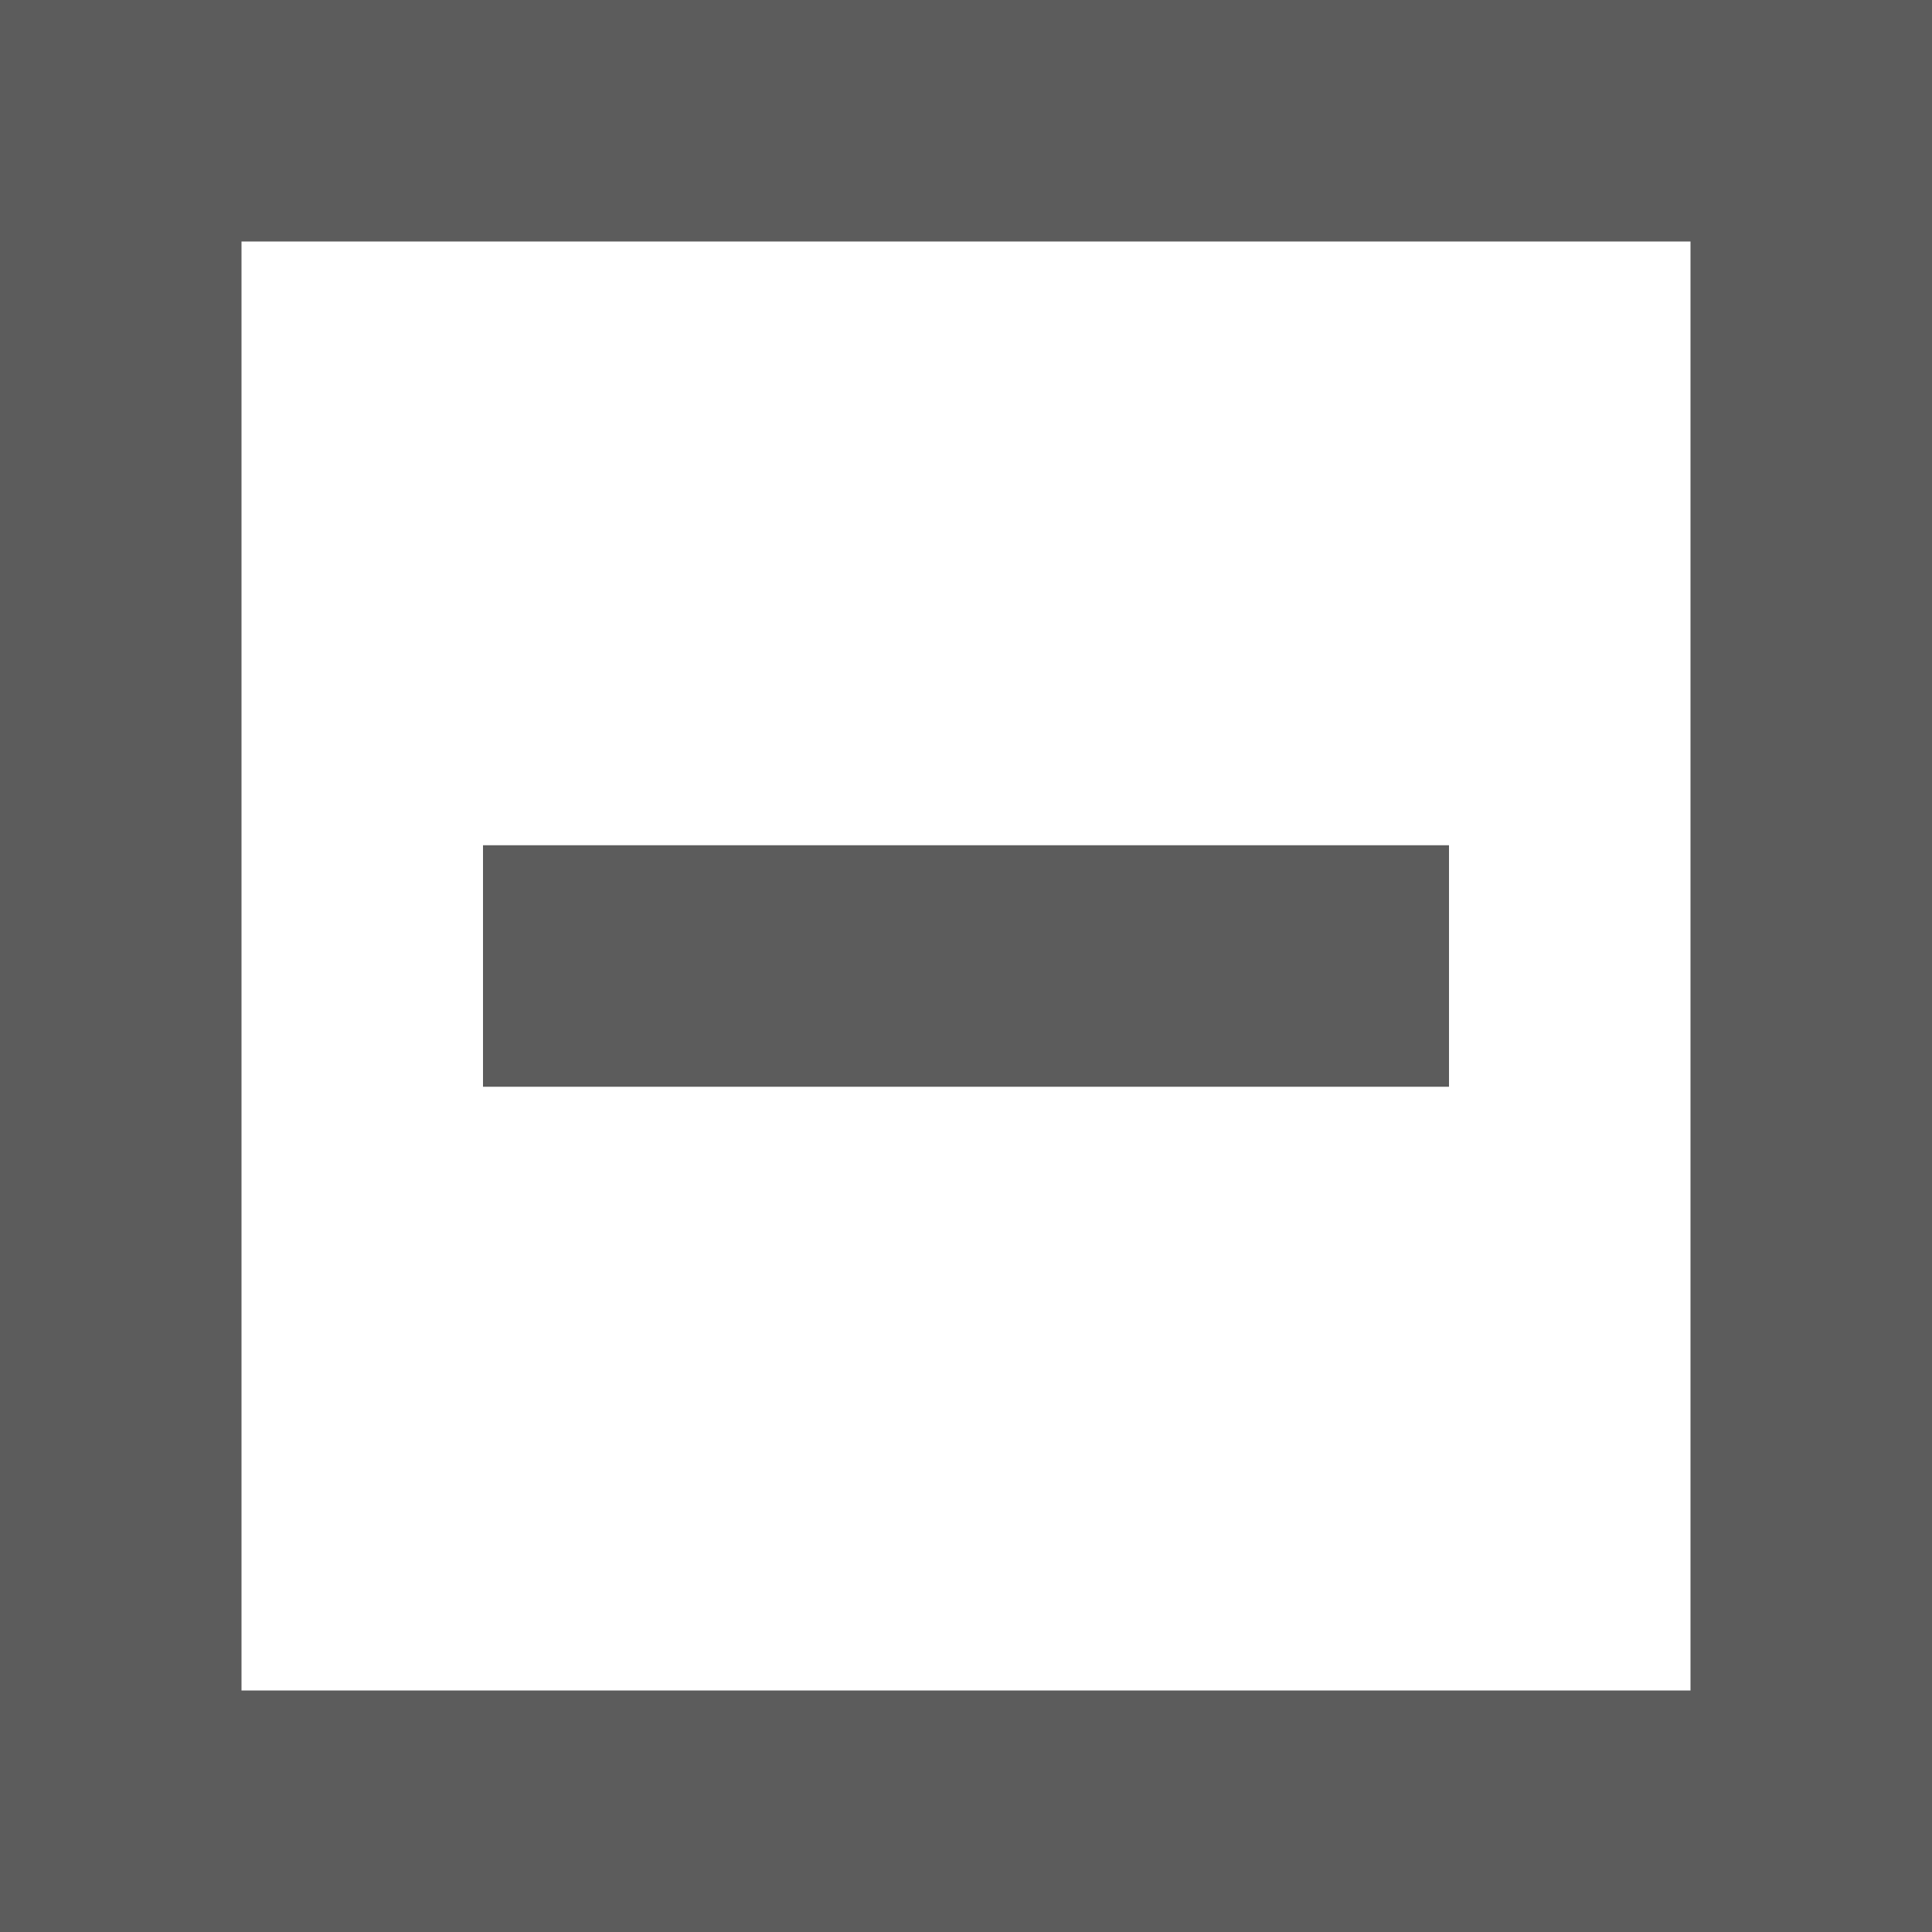
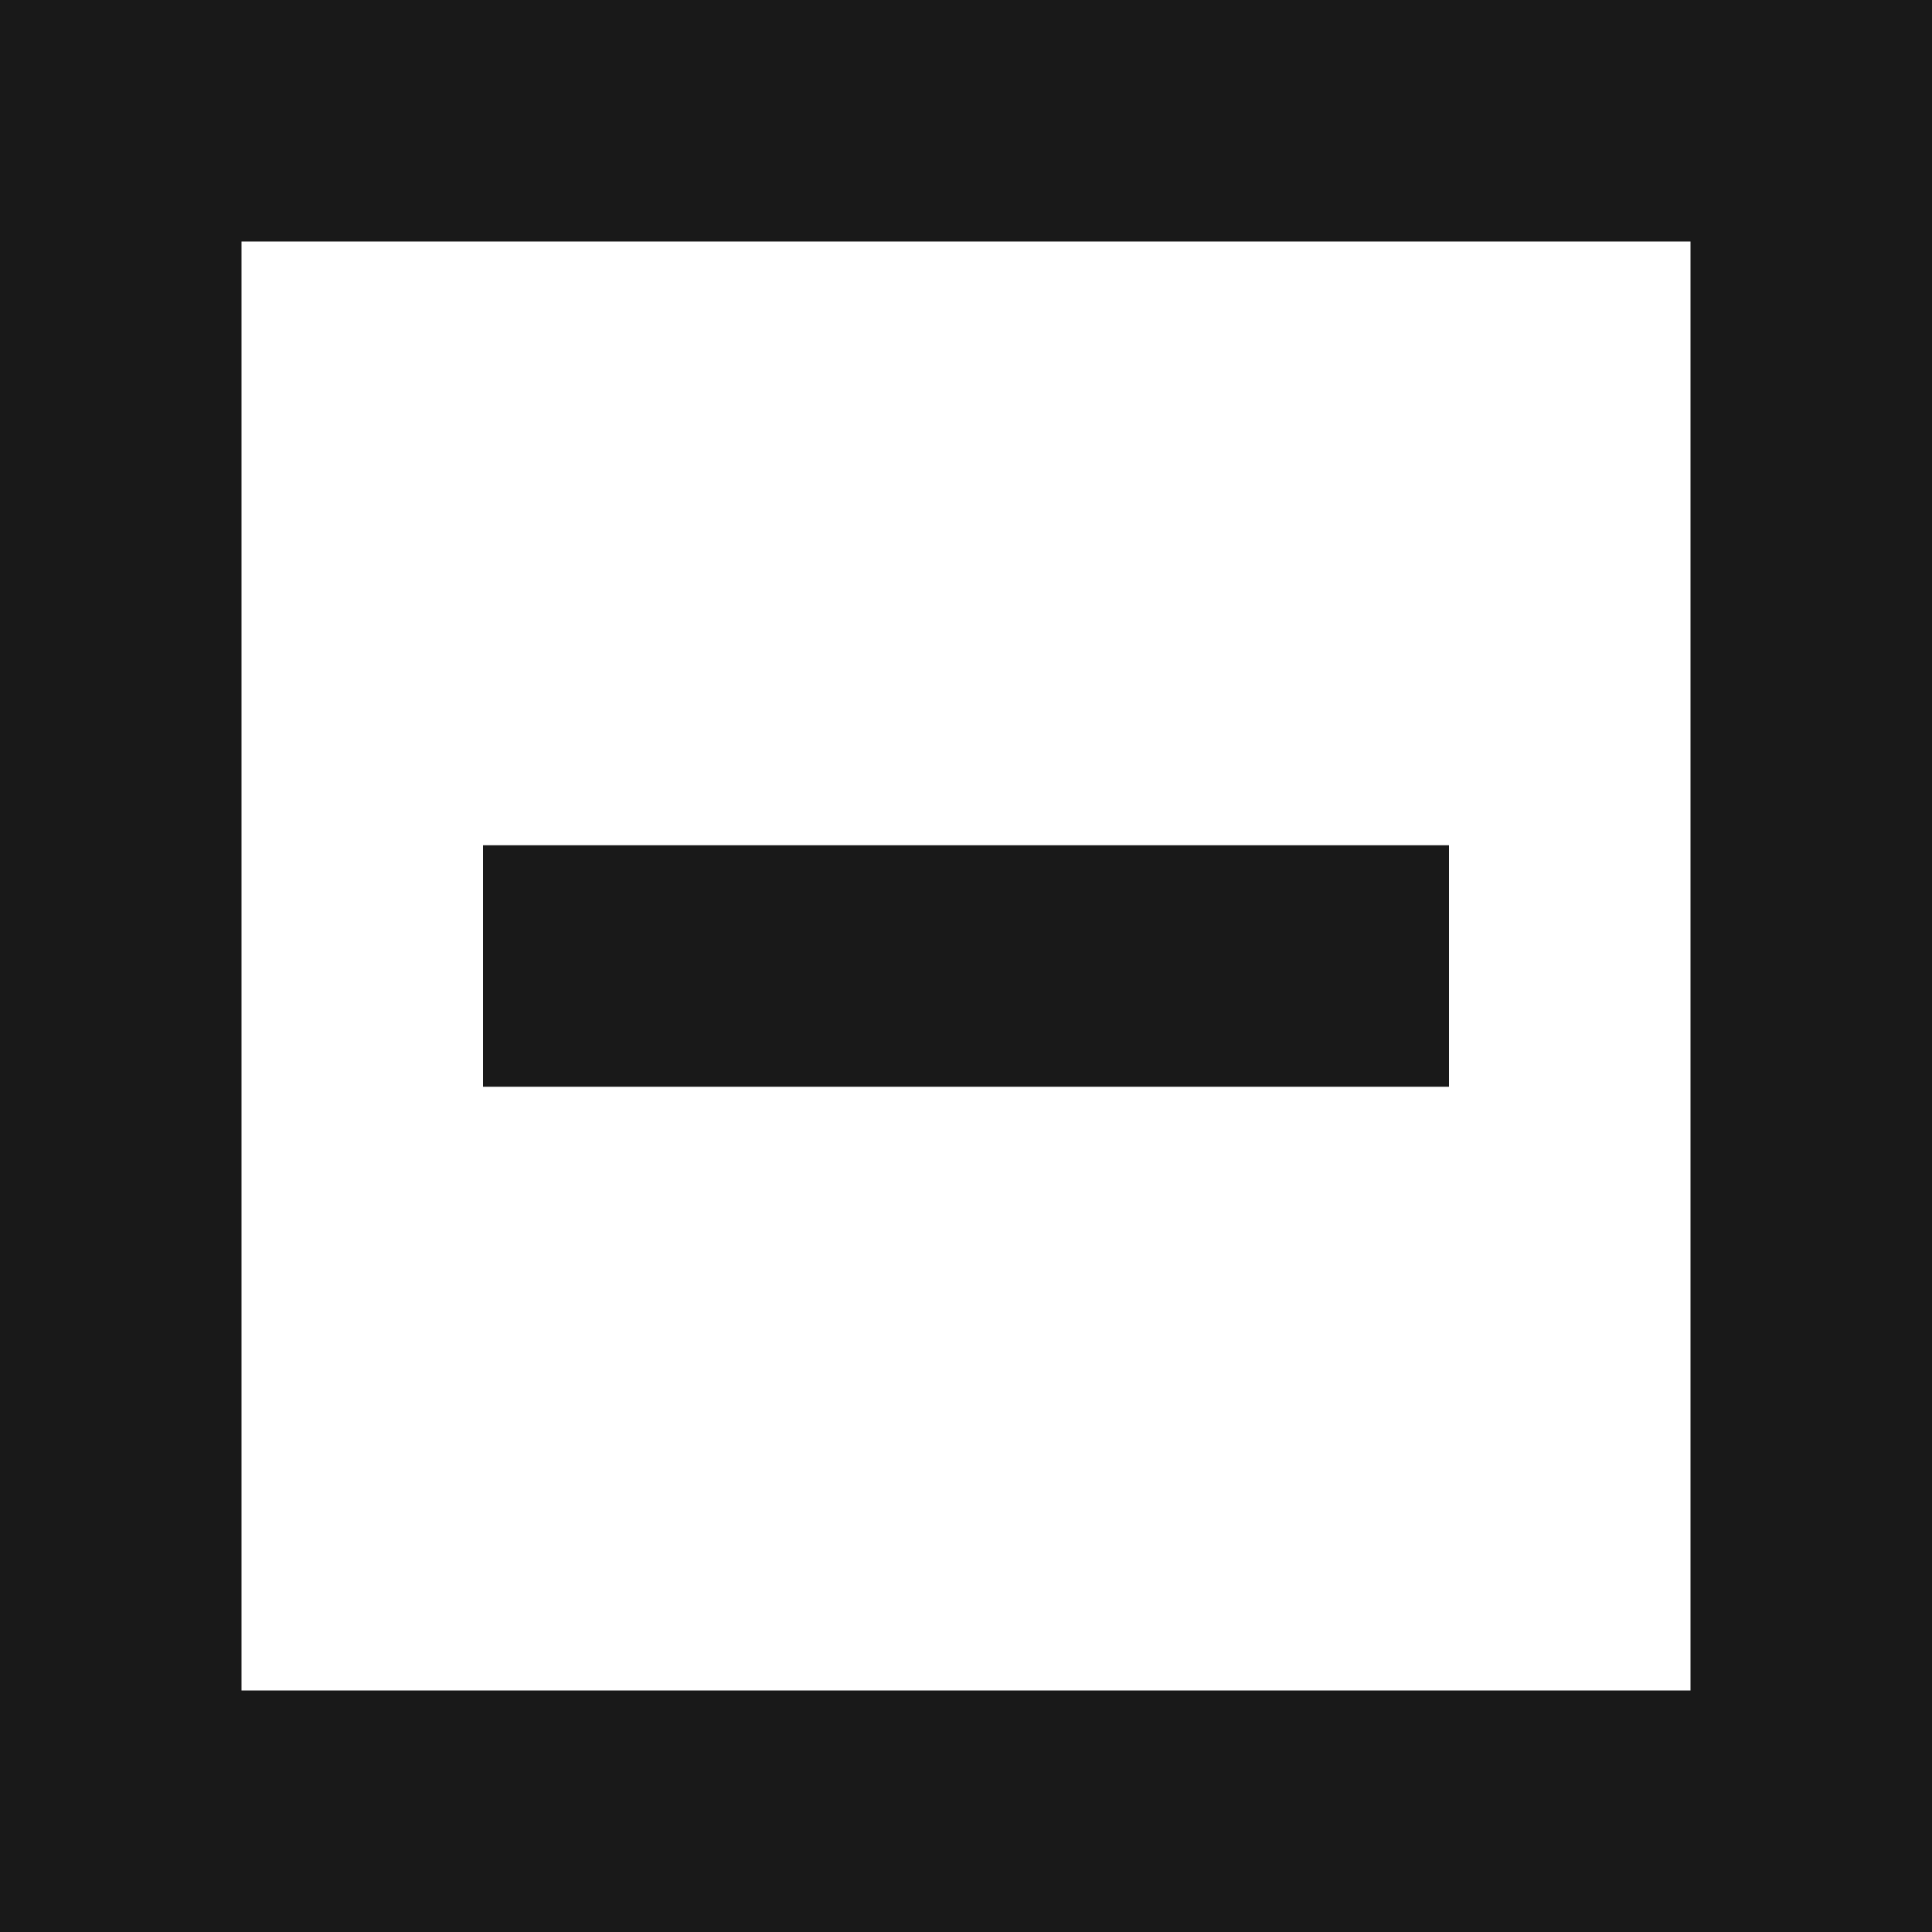
<svg xmlns="http://www.w3.org/2000/svg" width="16px" height="16px" viewBox="0 0 16 16" version="1.1">
-   <defs />
-   <g id="x16" stroke="none" stroke-width="1" fill="none" fill-rule="evenodd" transform="translate(-108, -141)" opacity="0.9">
-     <g id="SixteenPixels.Icons" transform="translate(75, 45)" fill="#4A4A4A">
+   <g id="x16" stroke="none" stroke-width="1" fill-rule="evenodd" transform="translate(-108, -141)" opacity="0.9">
+     <g id="SixteenPixels.Icons" transform="translate(75, 45)">
      <g id="Row-3" transform="translate(0, 96)">
        <path d="M33,0 L49,0 L49,16 L33,16 L33,0 Z M35,2 L35,14 L47,14 L47,2 L35,2 Z M37,7 L45,7 L45,9 L37,9 L37,7 Z" id="Minus.Square.Icon" />
      </g>
    </g>
  </g>
</svg>
